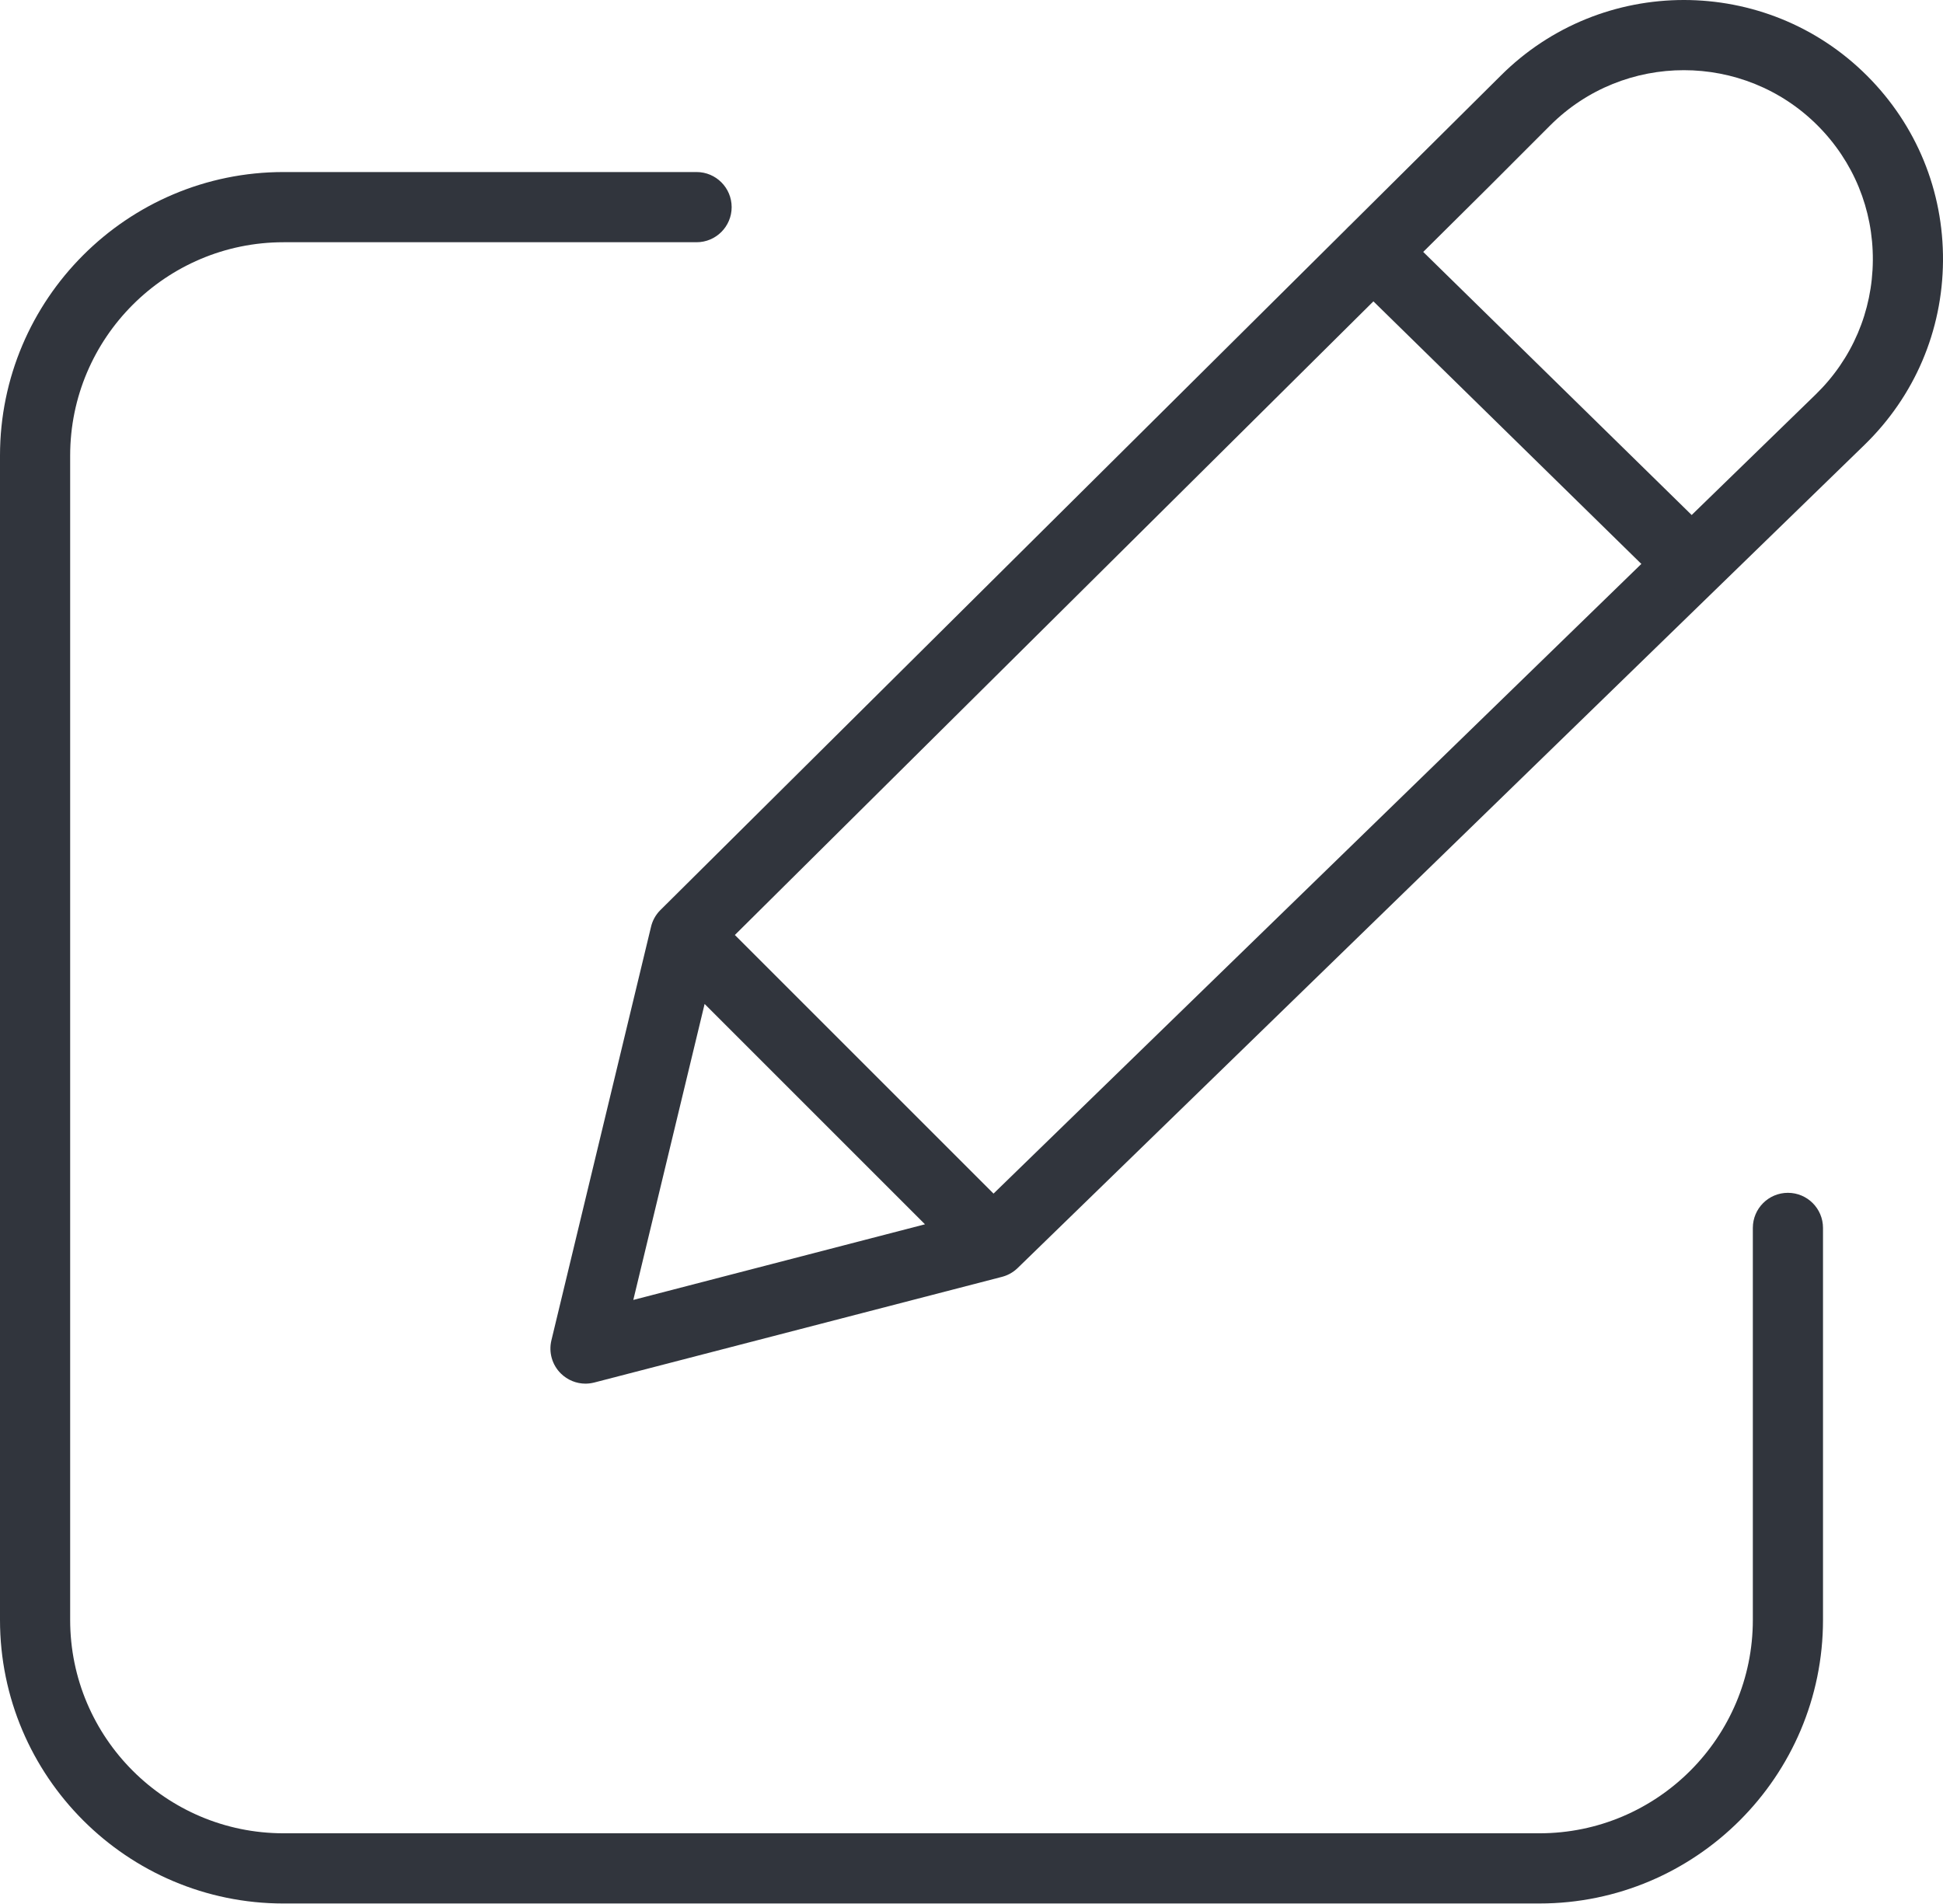
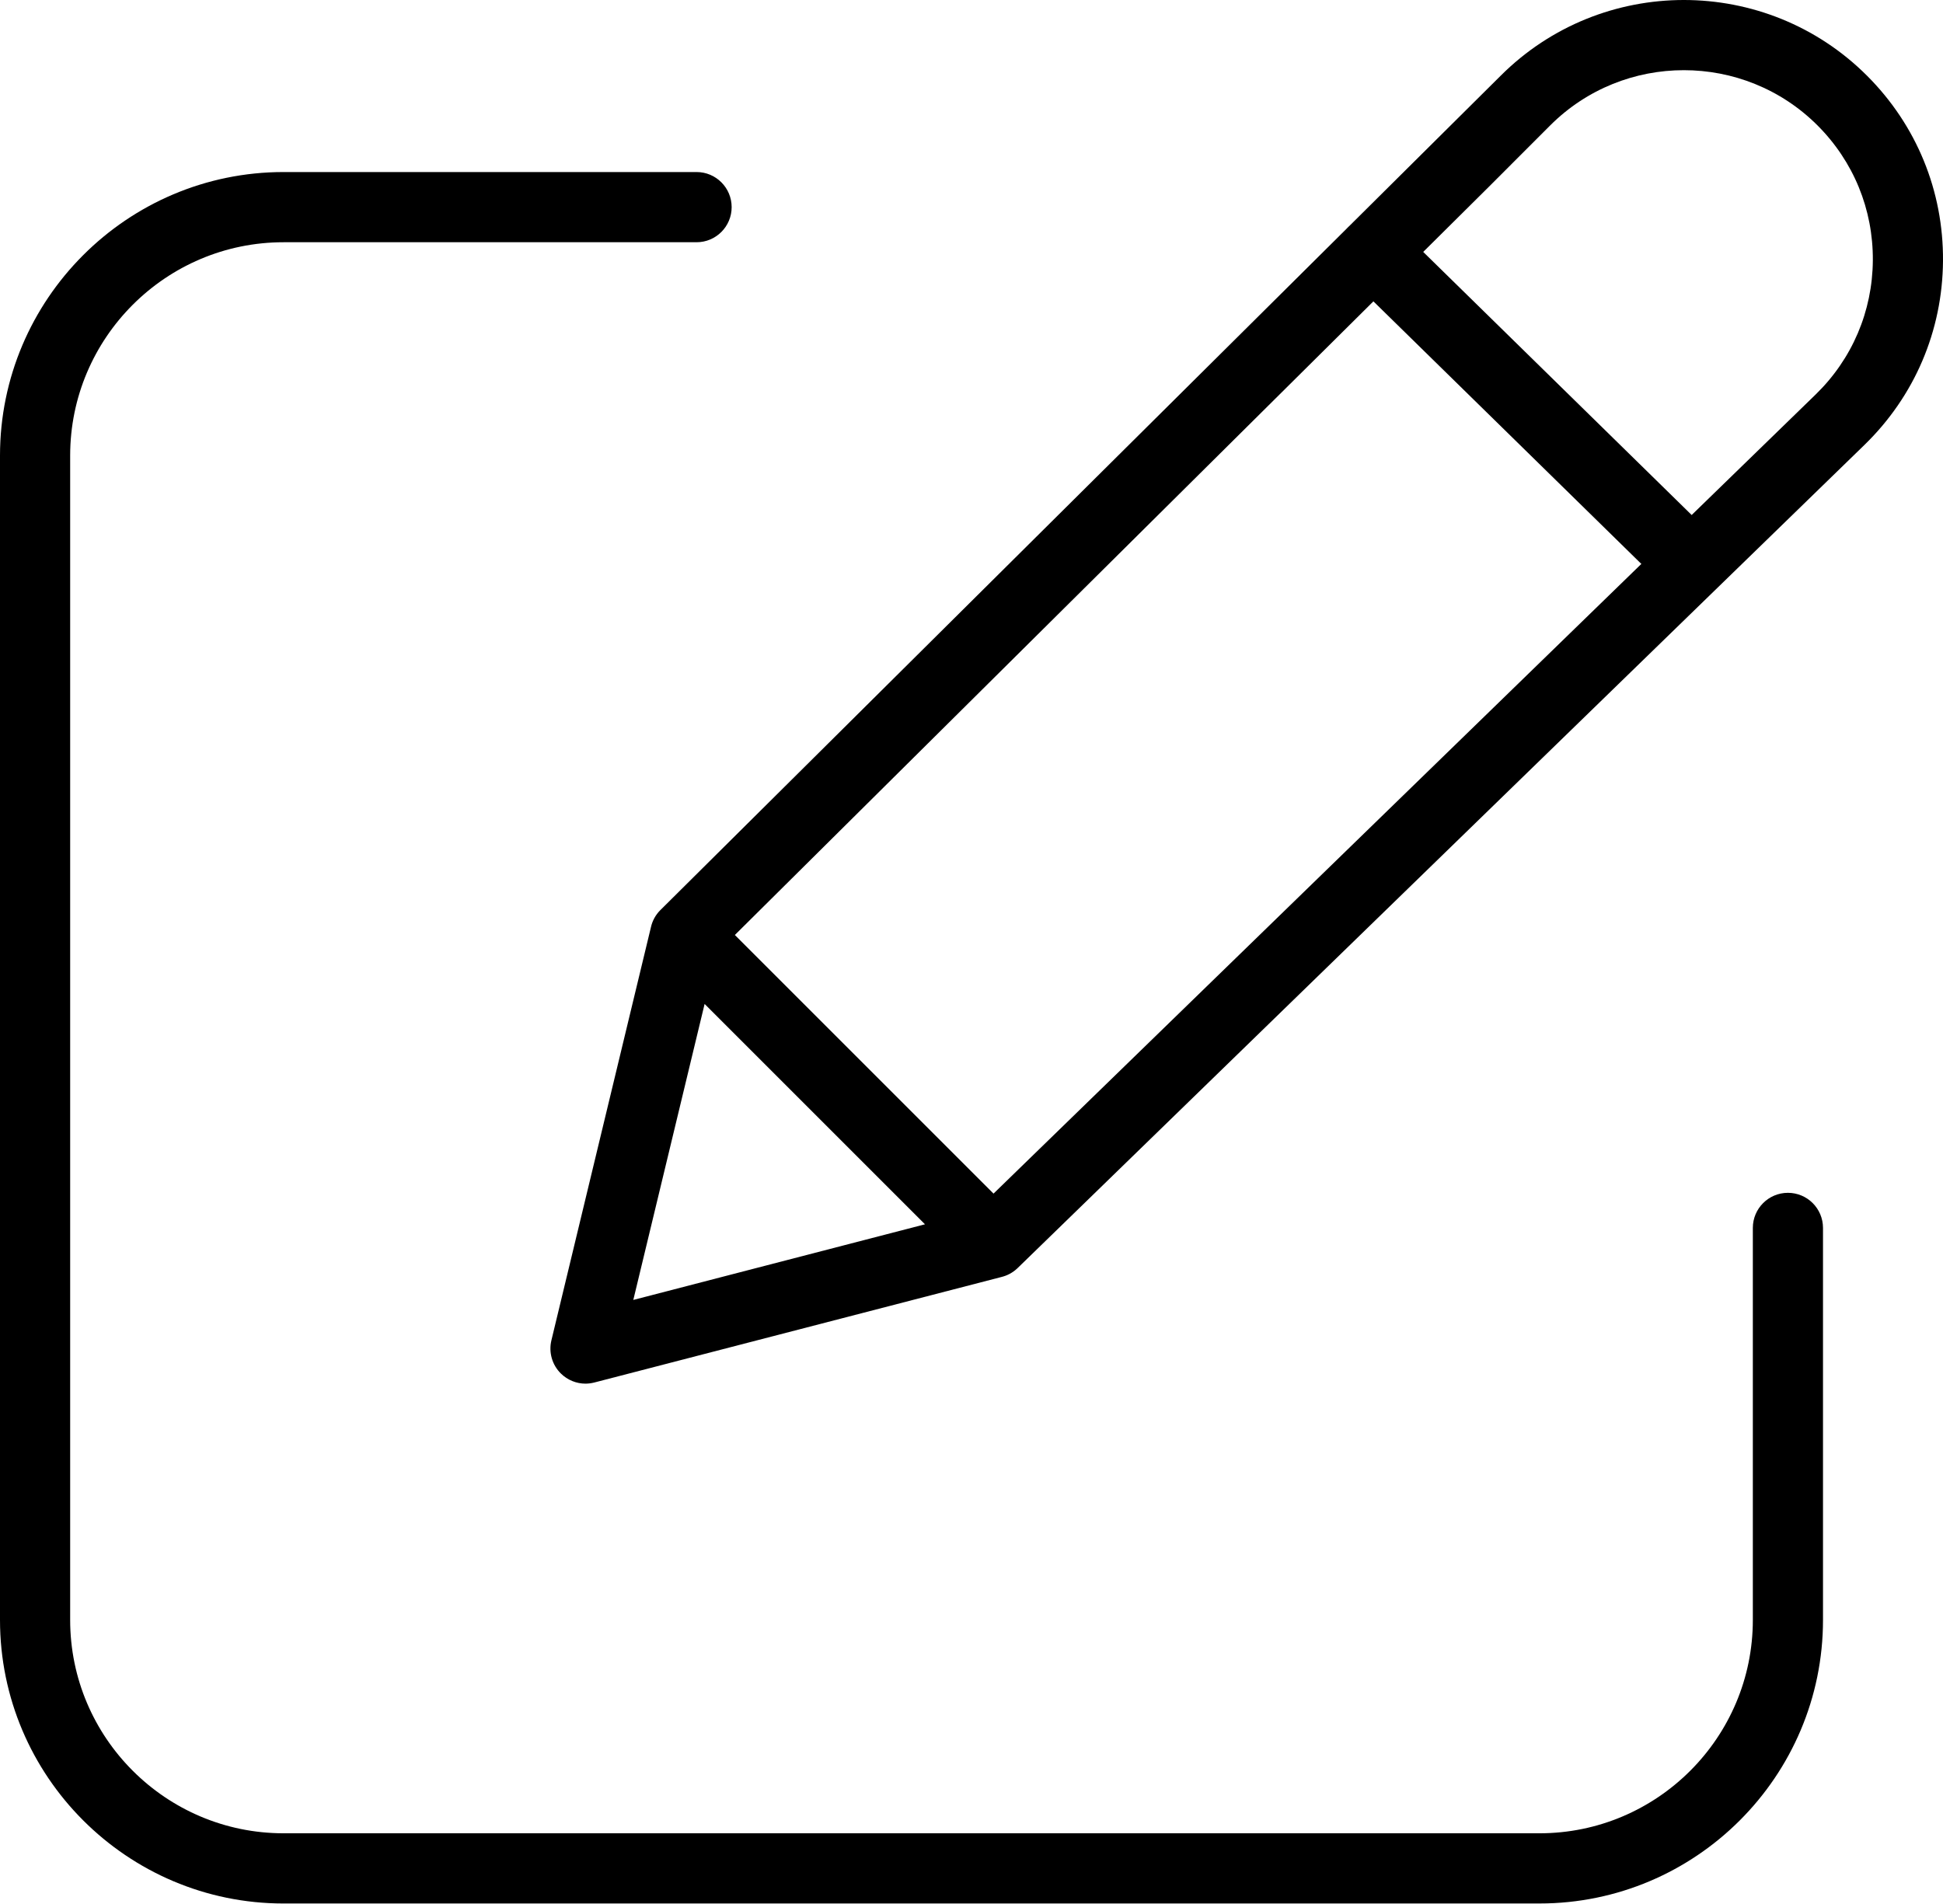
<svg xmlns="http://www.w3.org/2000/svg" id="Layer_1" data-name="Layer 1" viewBox="0 0 2000 1959.48">
  <defs>
    <style>
-       .cls-1 {
-         fill: #31353d;
+       .edit-1 {
        stroke-width: 0px;
      }
    </style>
  </defs>
-   <path class="cls-1" d="m1584.62,1959.48H291.87C130.93,1959.48,0,1828.53,0,1667.58V468.99C0,308.04,130.93,177.1,291.87,177.1h425.14c19.95,0,36.11,16.2,36.11,36.13s-16.16,36.13-36.11,36.13h-425.14c-121.11,0-219.65,98.49-219.65,219.63v1198.59c0,121.14,98.54,219.63,219.65,219.63h1292.75c121.11,0,219.64-98.49,219.64-219.63v-403.55c0-19.93,16.16-36.13,36.11-36.13s36.11,16.2,36.11,36.13v403.55c0,160.95-130.92,291.89-291.85,291.89Z" />
+   <path fill="currentColor" stroke="currentColor" class="edit-1" d="m1584.62,1959.48H291.87C130.93,1959.48,0,1828.53,0,1667.58V468.99C0,308.04,130.93,177.1,291.87,177.1h425.14c19.95,0,36.11,16.2,36.11,36.13s-16.16,36.13-36.11,36.13h-425.14c-121.11,0-219.65,98.49-219.65,219.63v1198.59c0,121.14,98.54,219.63,219.65,219.63h1292.75c121.11,0,219.64-98.49,219.64-219.63v-403.55c0-19.93,16.16-36.13,36.11-36.13s36.11,16.2,36.11,36.13v403.55c0,160.95-130.92,291.89-291.85,291.89Z" />
  <g>
-     <path class="cls-1" d="m602.68,1424.35c-9.35,0-18.48-3.68-25.31-10.39-9.05-8.9-12.76-21.85-9.79-34.22l102.45-425.29c1.45-6.45,4.68-12.58,9.7-17.59.07-.05.12-.11.17-.16L1544.62,78.02c104.03-104.03,273.25-104.03,377.26,0,50.88,50.9,78.62,118.53,78.12,190.53-.51,71.95-29.21,139.21-80.81,189.41l-871.7,847.38s-.07.05-.09.05h0l-.16.16h-.01c-.03.11.05.43-.11.11-.01,0-.01.05-.01.05-4.74,4.48-10.39,7.41-16.33,8.85l-419.03,108.61c-3,.75-6.04,1.17-9.06,1.17Zm122.6-390.86l-73.4,304.68,300.23-77.86-226.83-226.82Zm31.14-70.99l266.25,266.21,846.18-822.55c37.63-36.56,58.56-85.64,58.93-138.14.36-52.5-19.87-101.85-56.97-138.94-75.84-75.78-199.25-75.78-275.12,0l-62.94,62.99-776.33,770.42Z" />
-     <path class="cls-1" d="m1731.54,607.29c-9.13,0-18.25-3.46-25.27-10.34l-318.02-311.67c-14.24-13.96-14.47-36.83-.52-51.06,13.96-14.28,36.84-14.5,51.07-.53l318.02,311.67c14.24,13.96,14.47,36.83.52,51.06-7.07,7.25-16.43,10.87-25.79,10.87Z" />
+     <path fill="currentColor" stroke="currentColor" class="edit-1" d="m602.68,1424.35c-9.35,0-18.48-3.68-25.31-10.39-9.05-8.9-12.76-21.85-9.79-34.22l102.45-425.29c1.45-6.45,4.68-12.58,9.7-17.59.07-.05.12-.11.17-.16L1544.62,78.02c104.03-104.03,273.25-104.03,377.26,0,50.88,50.9,78.62,118.53,78.12,190.53-.51,71.95-29.21,139.21-80.81,189.41l-871.7,847.38s-.07.05-.09.05h0l-.16.16h-.01c-.03.11.05.43-.11.11-.01,0-.01.05-.01.05-4.74,4.48-10.39,7.41-16.33,8.85l-419.03,108.61c-3,.75-6.04,1.17-9.06,1.17Zm122.6-390.86l-73.4,304.68,300.23-77.86-226.83-226.82Zm31.14-70.99l266.25,266.21,846.18-822.55c37.63-36.56,58.56-85.64,58.93-138.14.36-52.5-19.87-101.85-56.97-138.94-75.84-75.78-199.25-75.78-275.12,0l-62.94,62.99-776.33,770.42Z" />
+     <path fill="currentColor" stroke="currentColor" class="edit-1" d="m1731.54,607.29c-9.13,0-18.25-3.46-25.27-10.34l-318.02-311.67c-14.24-13.96-14.47-36.83-.52-51.06,13.96-14.28,36.84-14.5,51.07-.53l318.02,311.67c14.24,13.96,14.47,36.83.52,51.06-7.07,7.25-16.43,10.87-25.79,10.87Z" />
  </g>
</svg>
